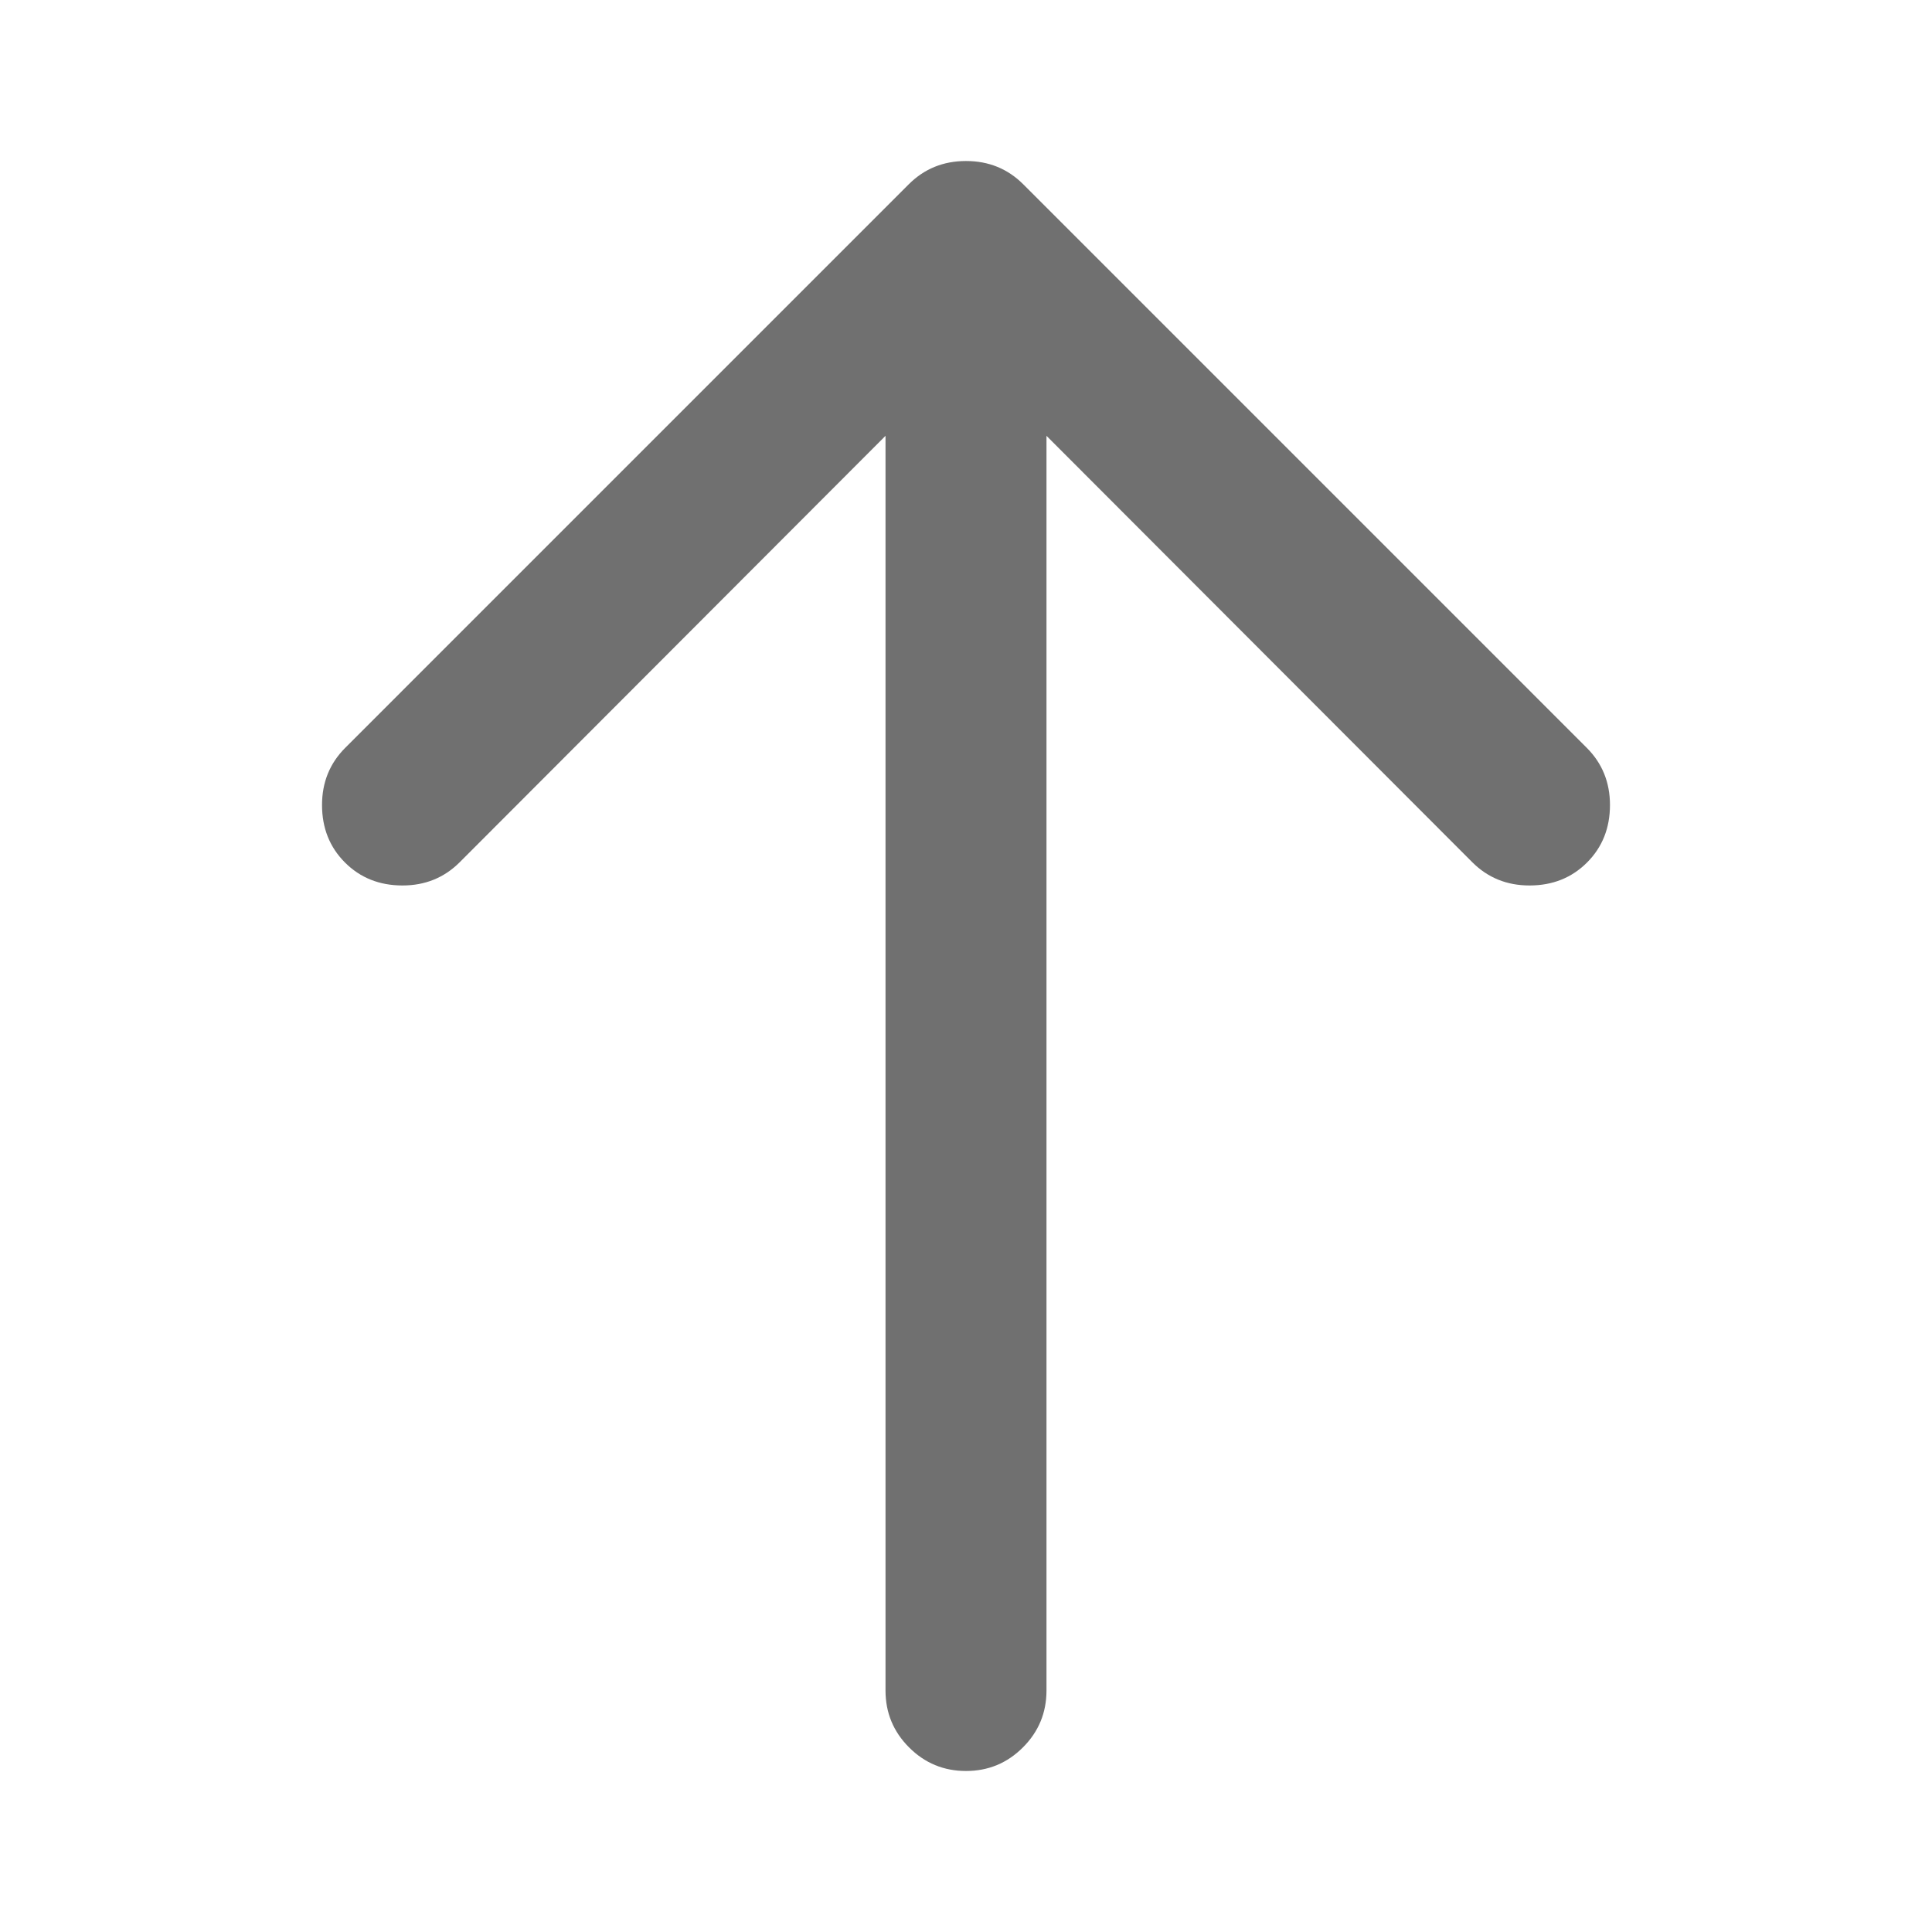
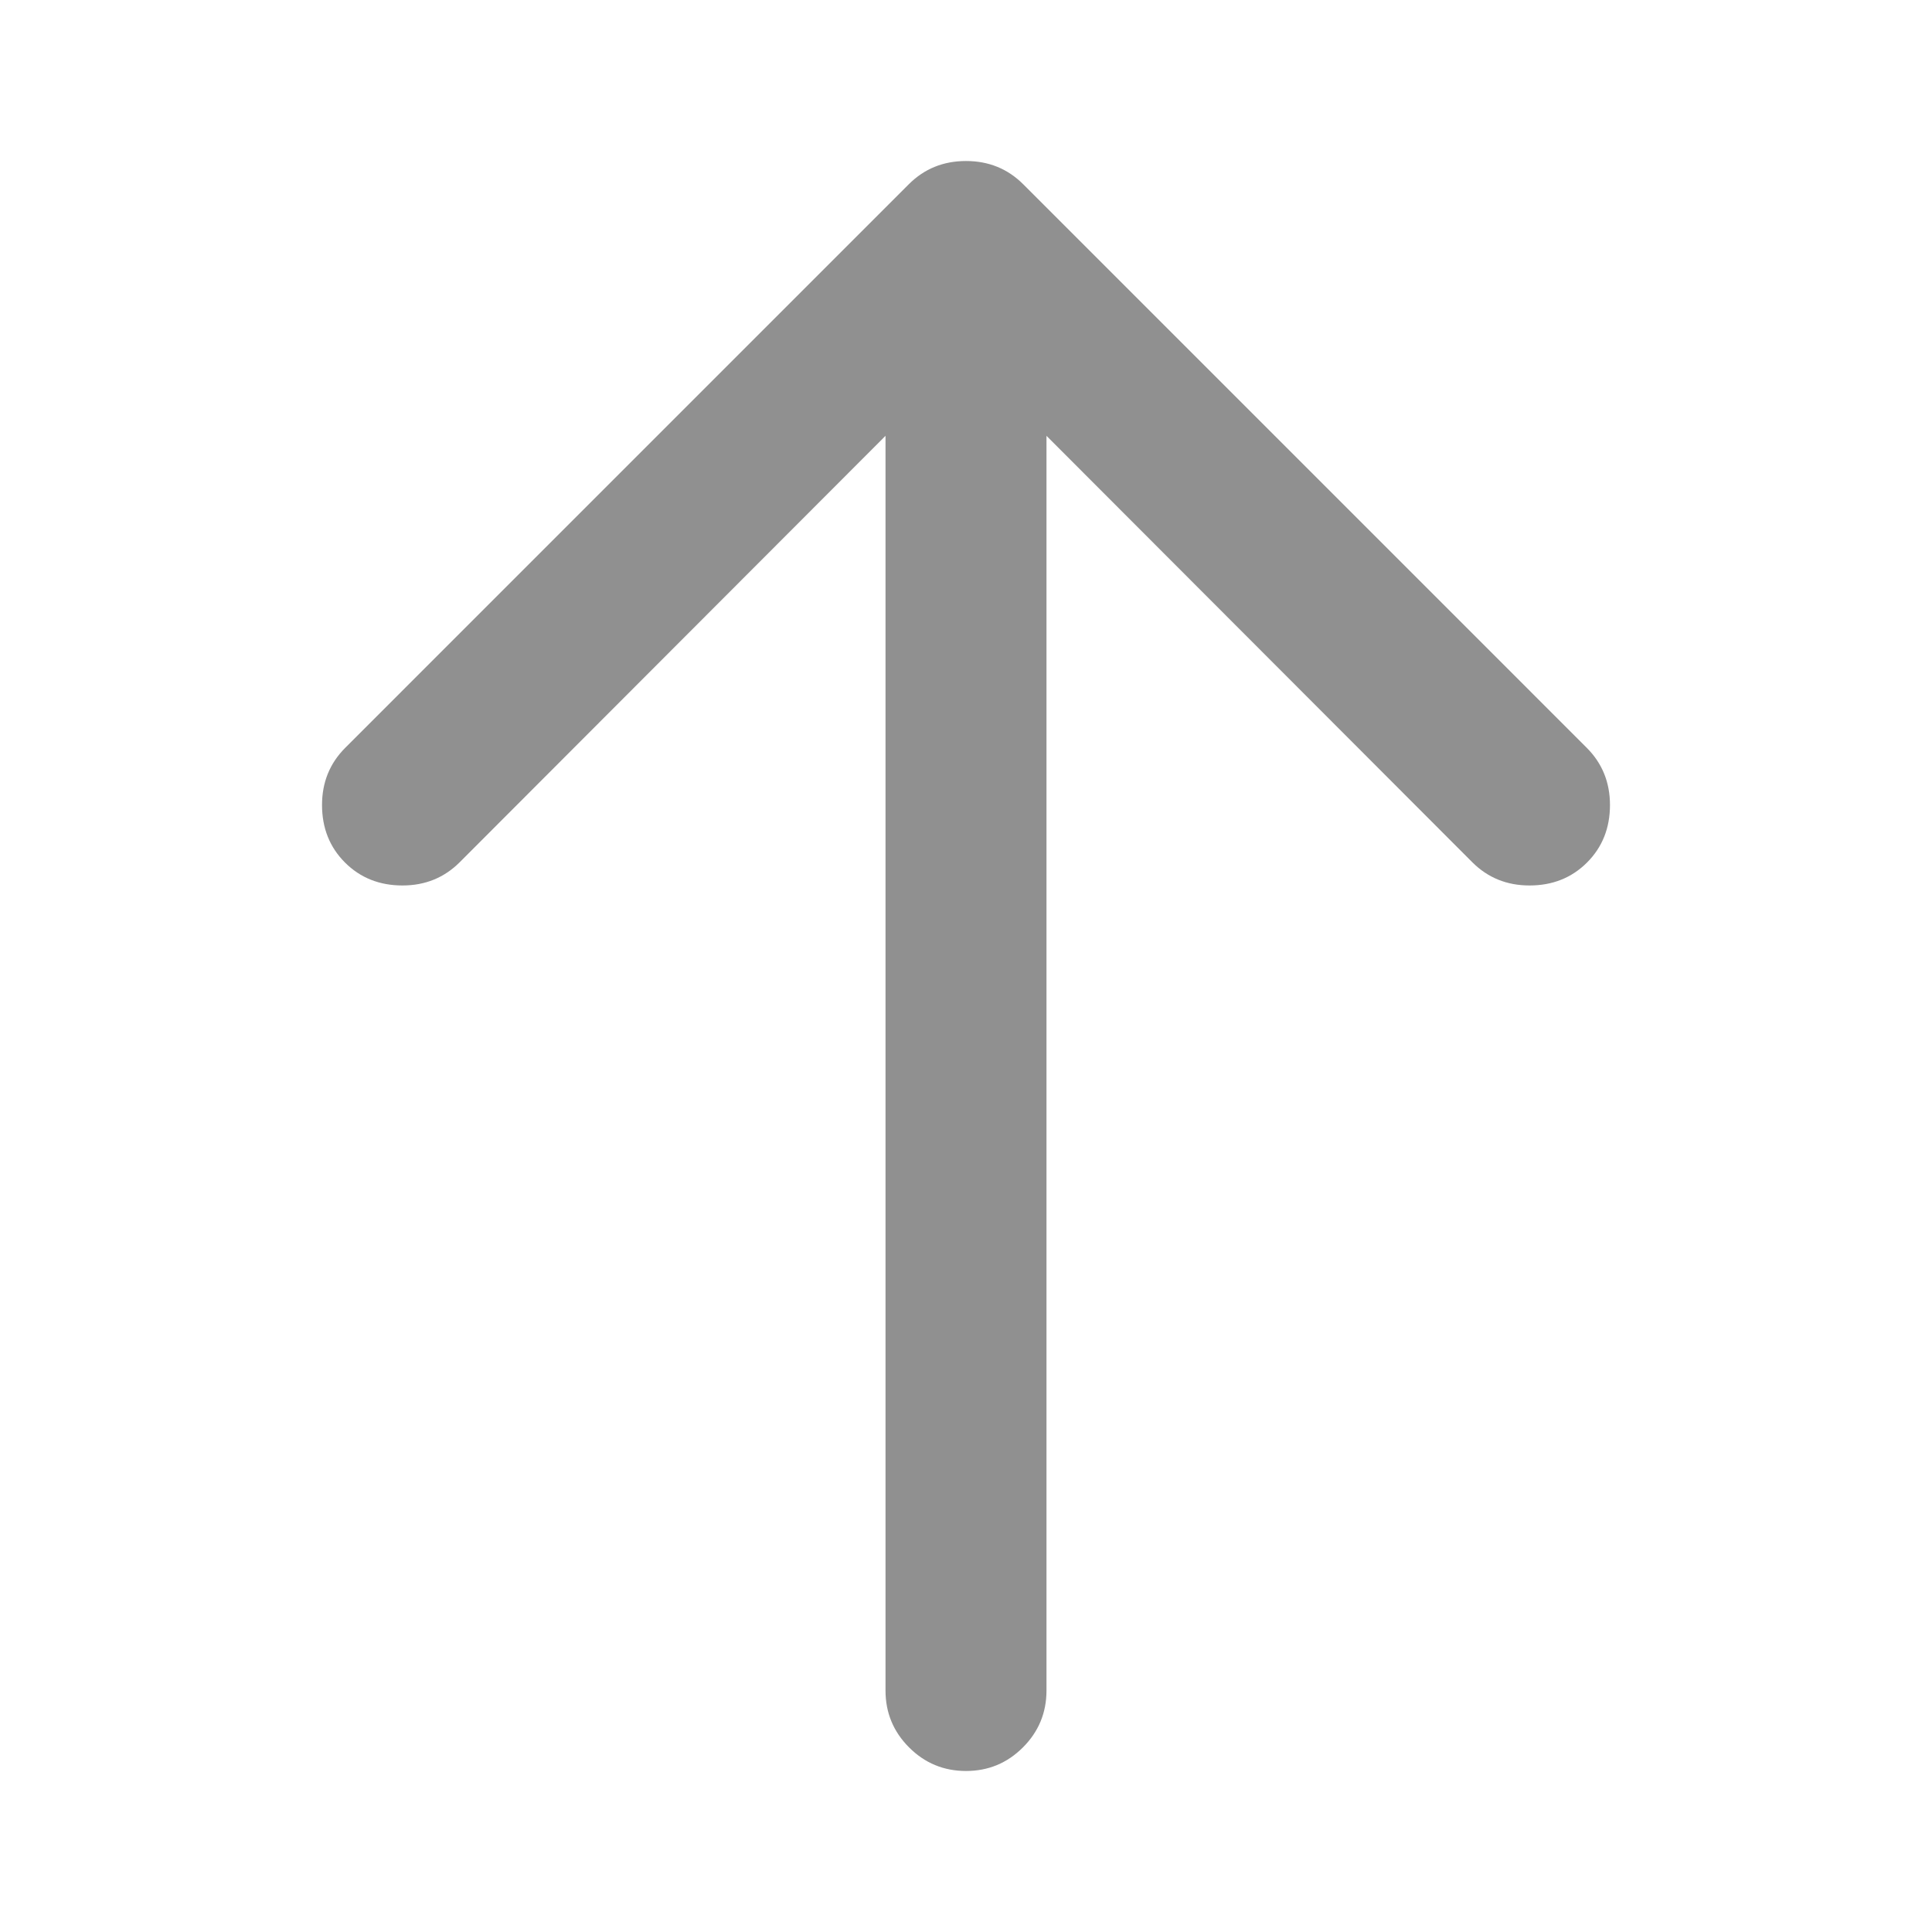
- <svg xmlns="http://www.w3.org/2000/svg" class="svg-icon" fill="#707070" style="width: 1em; height: 1em;vertical-align: middle;overflow: hidden;" viewBox="0 0 1024 1024" version="1.1">
+ <svg xmlns="http://www.w3.org/2000/svg" class="svg-icon" fill="#909090" style="width: 1em; height: 1em;vertical-align: middle;overflow: hidden;" viewBox="0 0 1024 1024" version="1.1">
  <path d="M512 85.34q18.002 0 30.331 12.329l298.66 298.66q12.329 12.329 12.329 30.331 0 18.33-12.165 30.495t-30.495 12.165q-18.002 0-30.331-12.329l-225.669-225.997 0 665.006q0 17.674-12.493 30.167t-30.167 12.493-30.167-12.493-12.493-30.167l0-665.006-225.669 225.997q-12.329 12.329-30.331 12.329-18.33 0-30.495-12.165t-12.165-30.495q0-18.002 12.329-30.331l298.66-298.66q12.329-12.329 30.331-12.329z" />
</svg>
